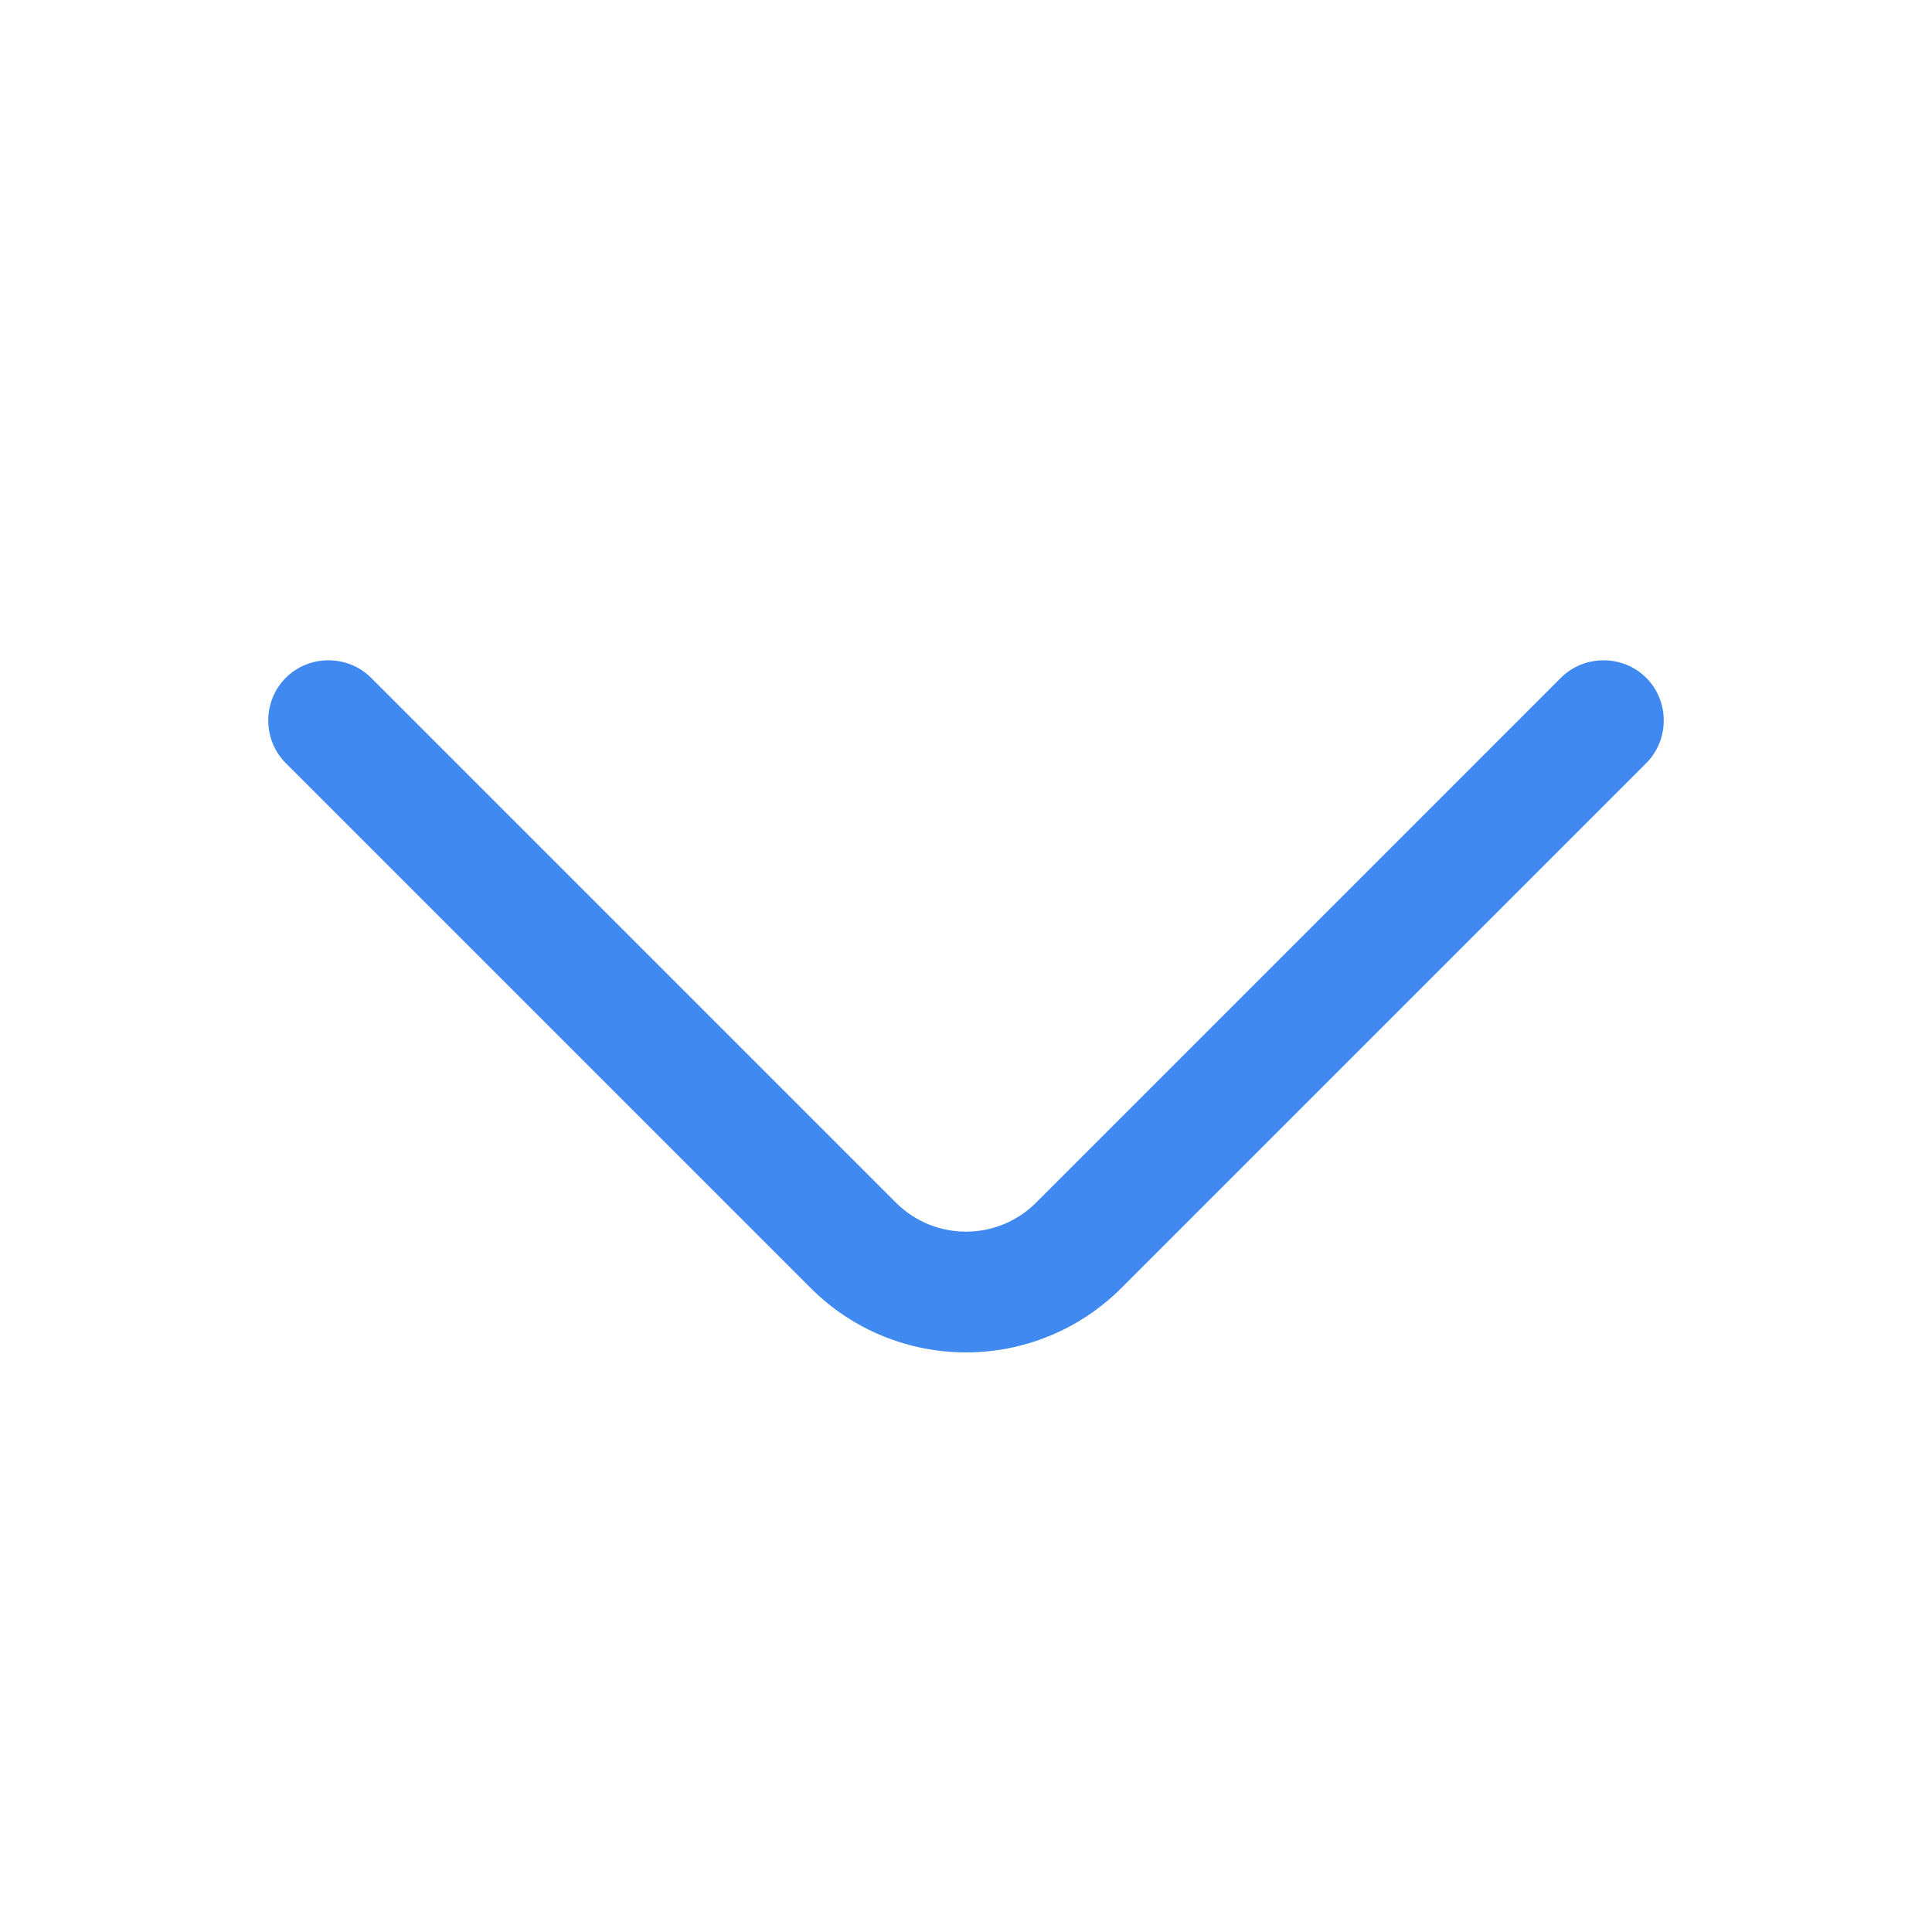
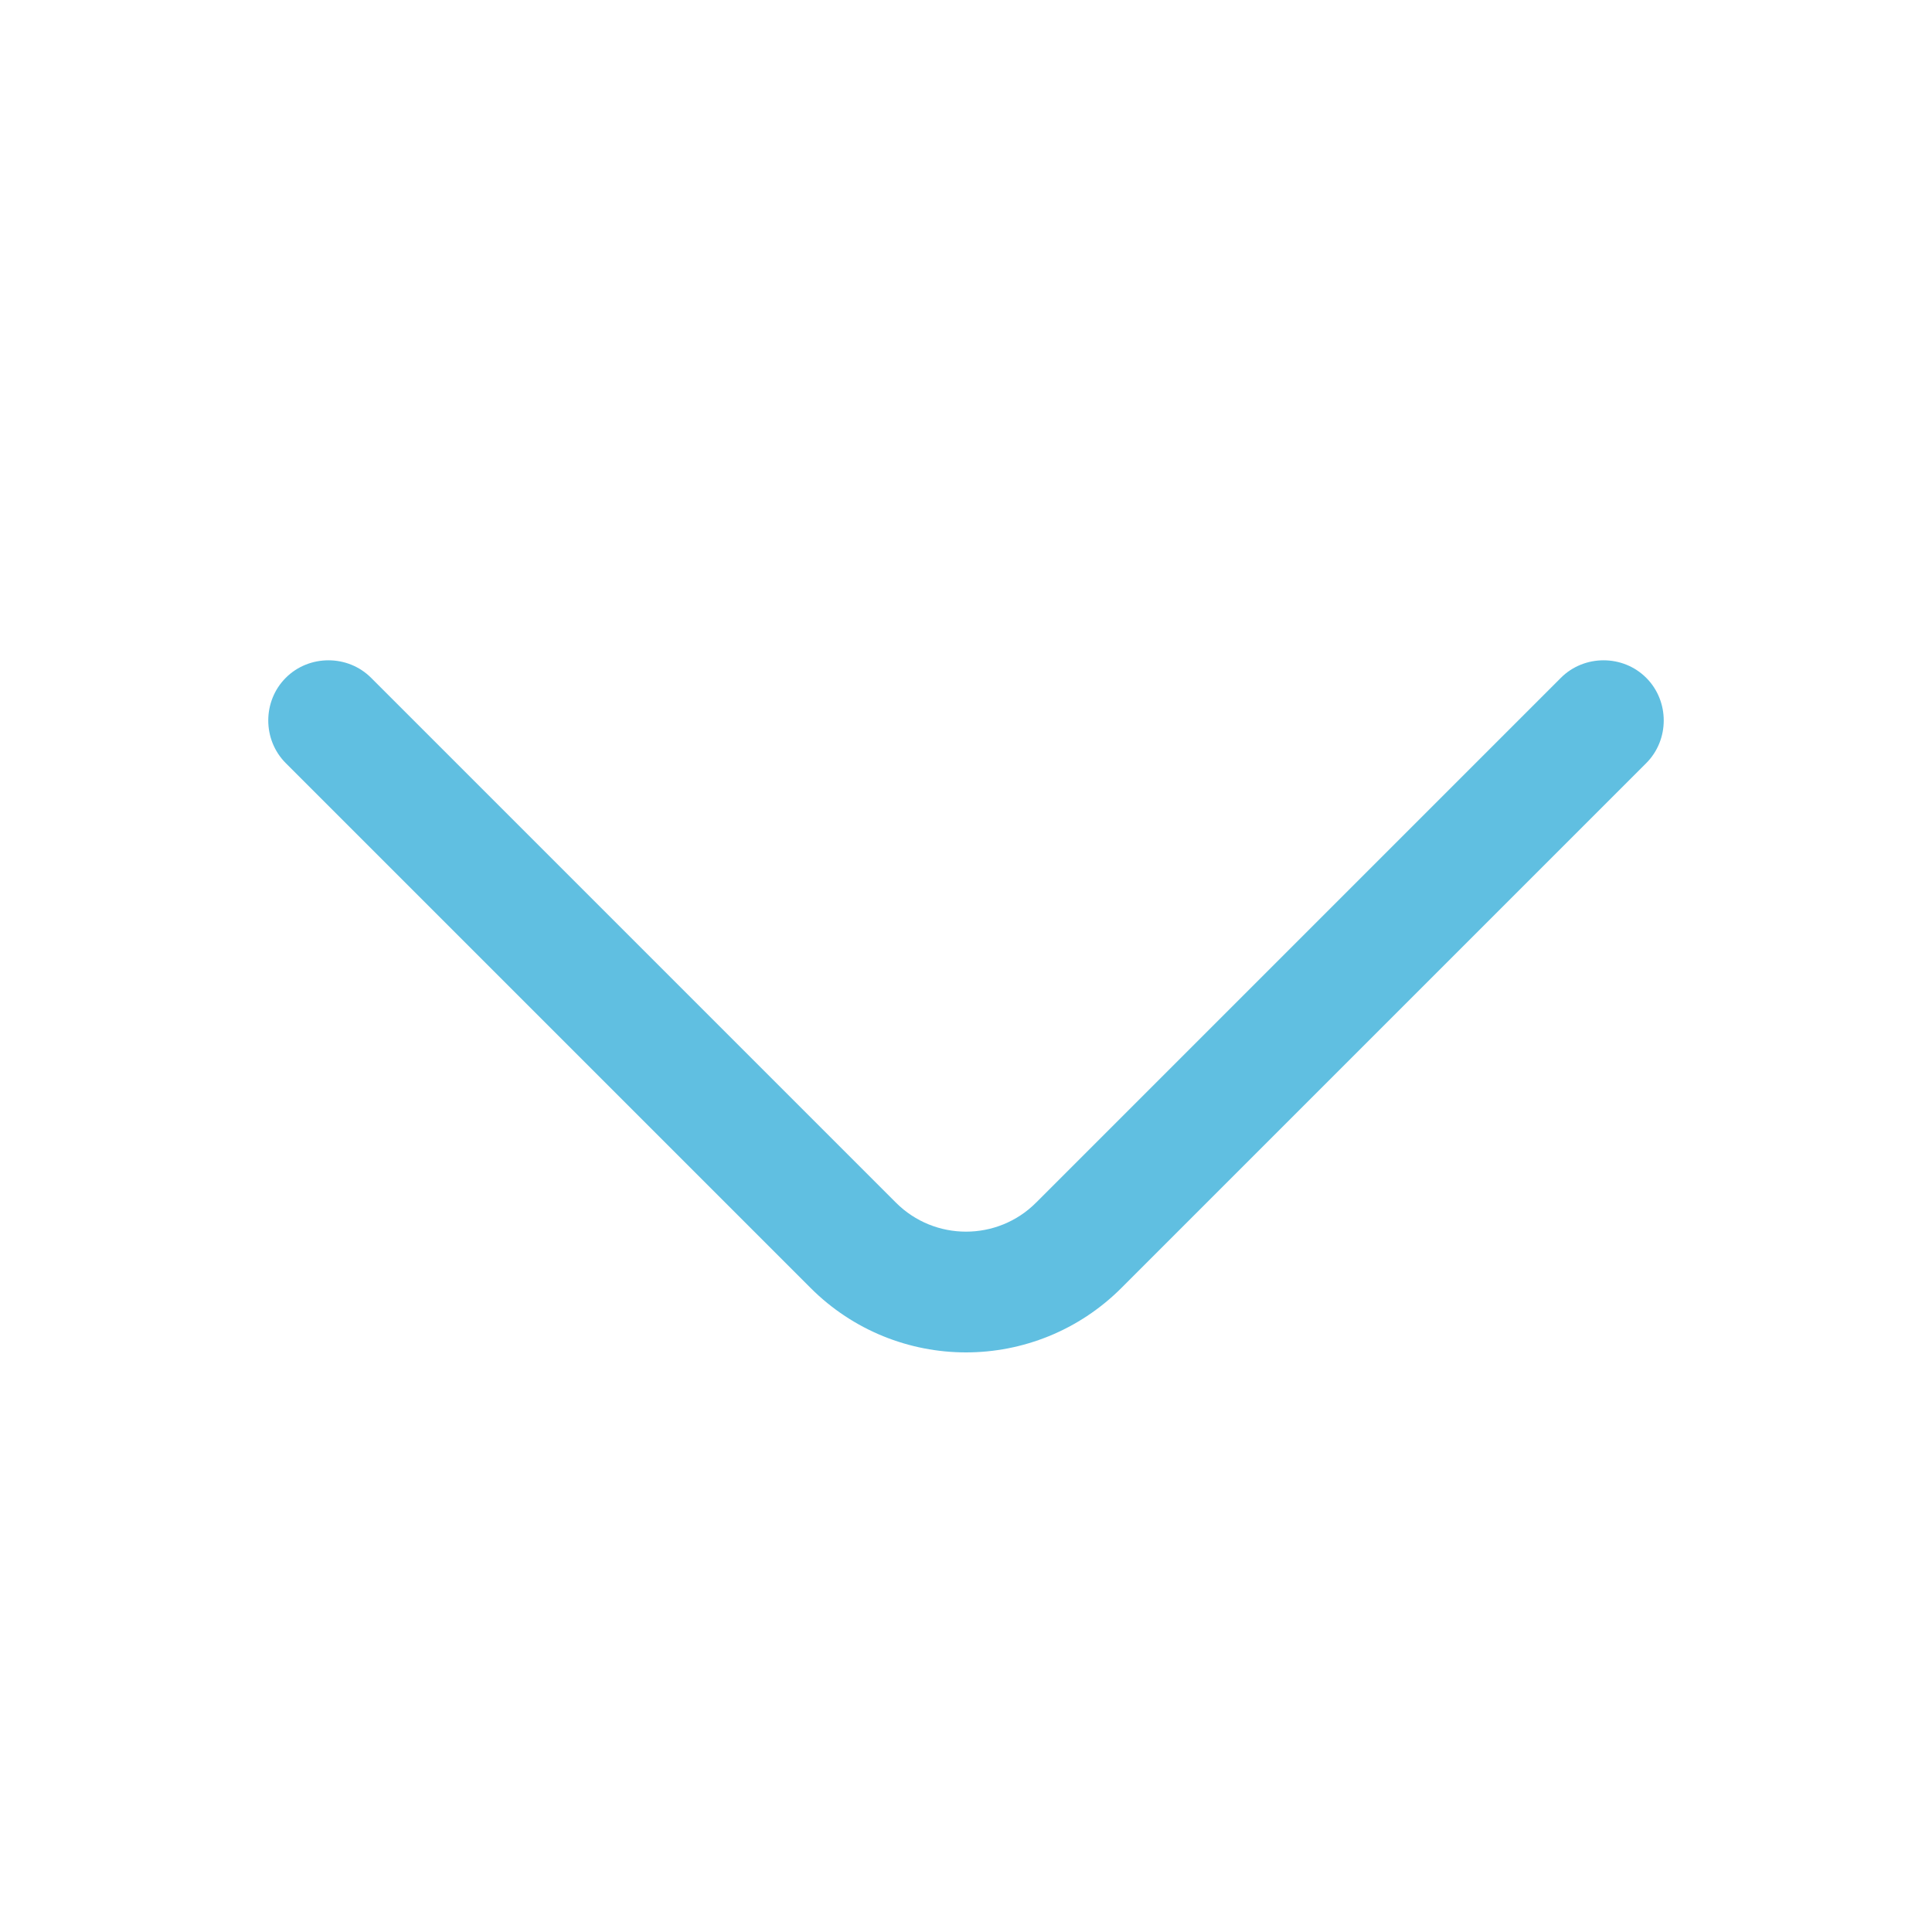
<svg xmlns="http://www.w3.org/2000/svg" width="24" height="24" viewBox="0 0 24 24" fill="none">
  <g id="vuesax/outline/arrow-down">
    <g id="arrow-down">
-       <path id="Vector" d="M12 16.8C11.3 16.8 10.6 16.53 10.07 16L3.55 9.48C3.26 9.19 3.26 8.71 3.55 8.42C3.84 8.13 4.32 8.13 4.61 8.42L11.13 14.94C11.61 15.42 12.39 15.42 12.87 14.94L19.39 8.42C19.68 8.13 20.16 8.13 20.45 8.42C20.74 8.71 20.74 9.19 20.45 9.48L13.93 16C13.4 16.53 12.7 16.8 12 16.8Z" fill="#3F89F0" />
+       <path id="Vector" d="M12 16.8C11.3 16.8 10.6 16.53 10.07 16L3.55 9.48C3.26 9.19 3.26 8.71 3.55 8.42C3.84 8.13 4.32 8.13 4.61 8.42L11.13 14.94C11.61 15.42 12.39 15.42 12.87 14.94L19.39 8.42C19.68 8.13 20.16 8.13 20.45 8.42C20.74 8.71 20.74 9.19 20.45 9.48L13.93 16C13.4 16.53 12.7 16.8 12 16.8Z" fill="#60BFE1" />
    </g>
  </g>
</svg>
